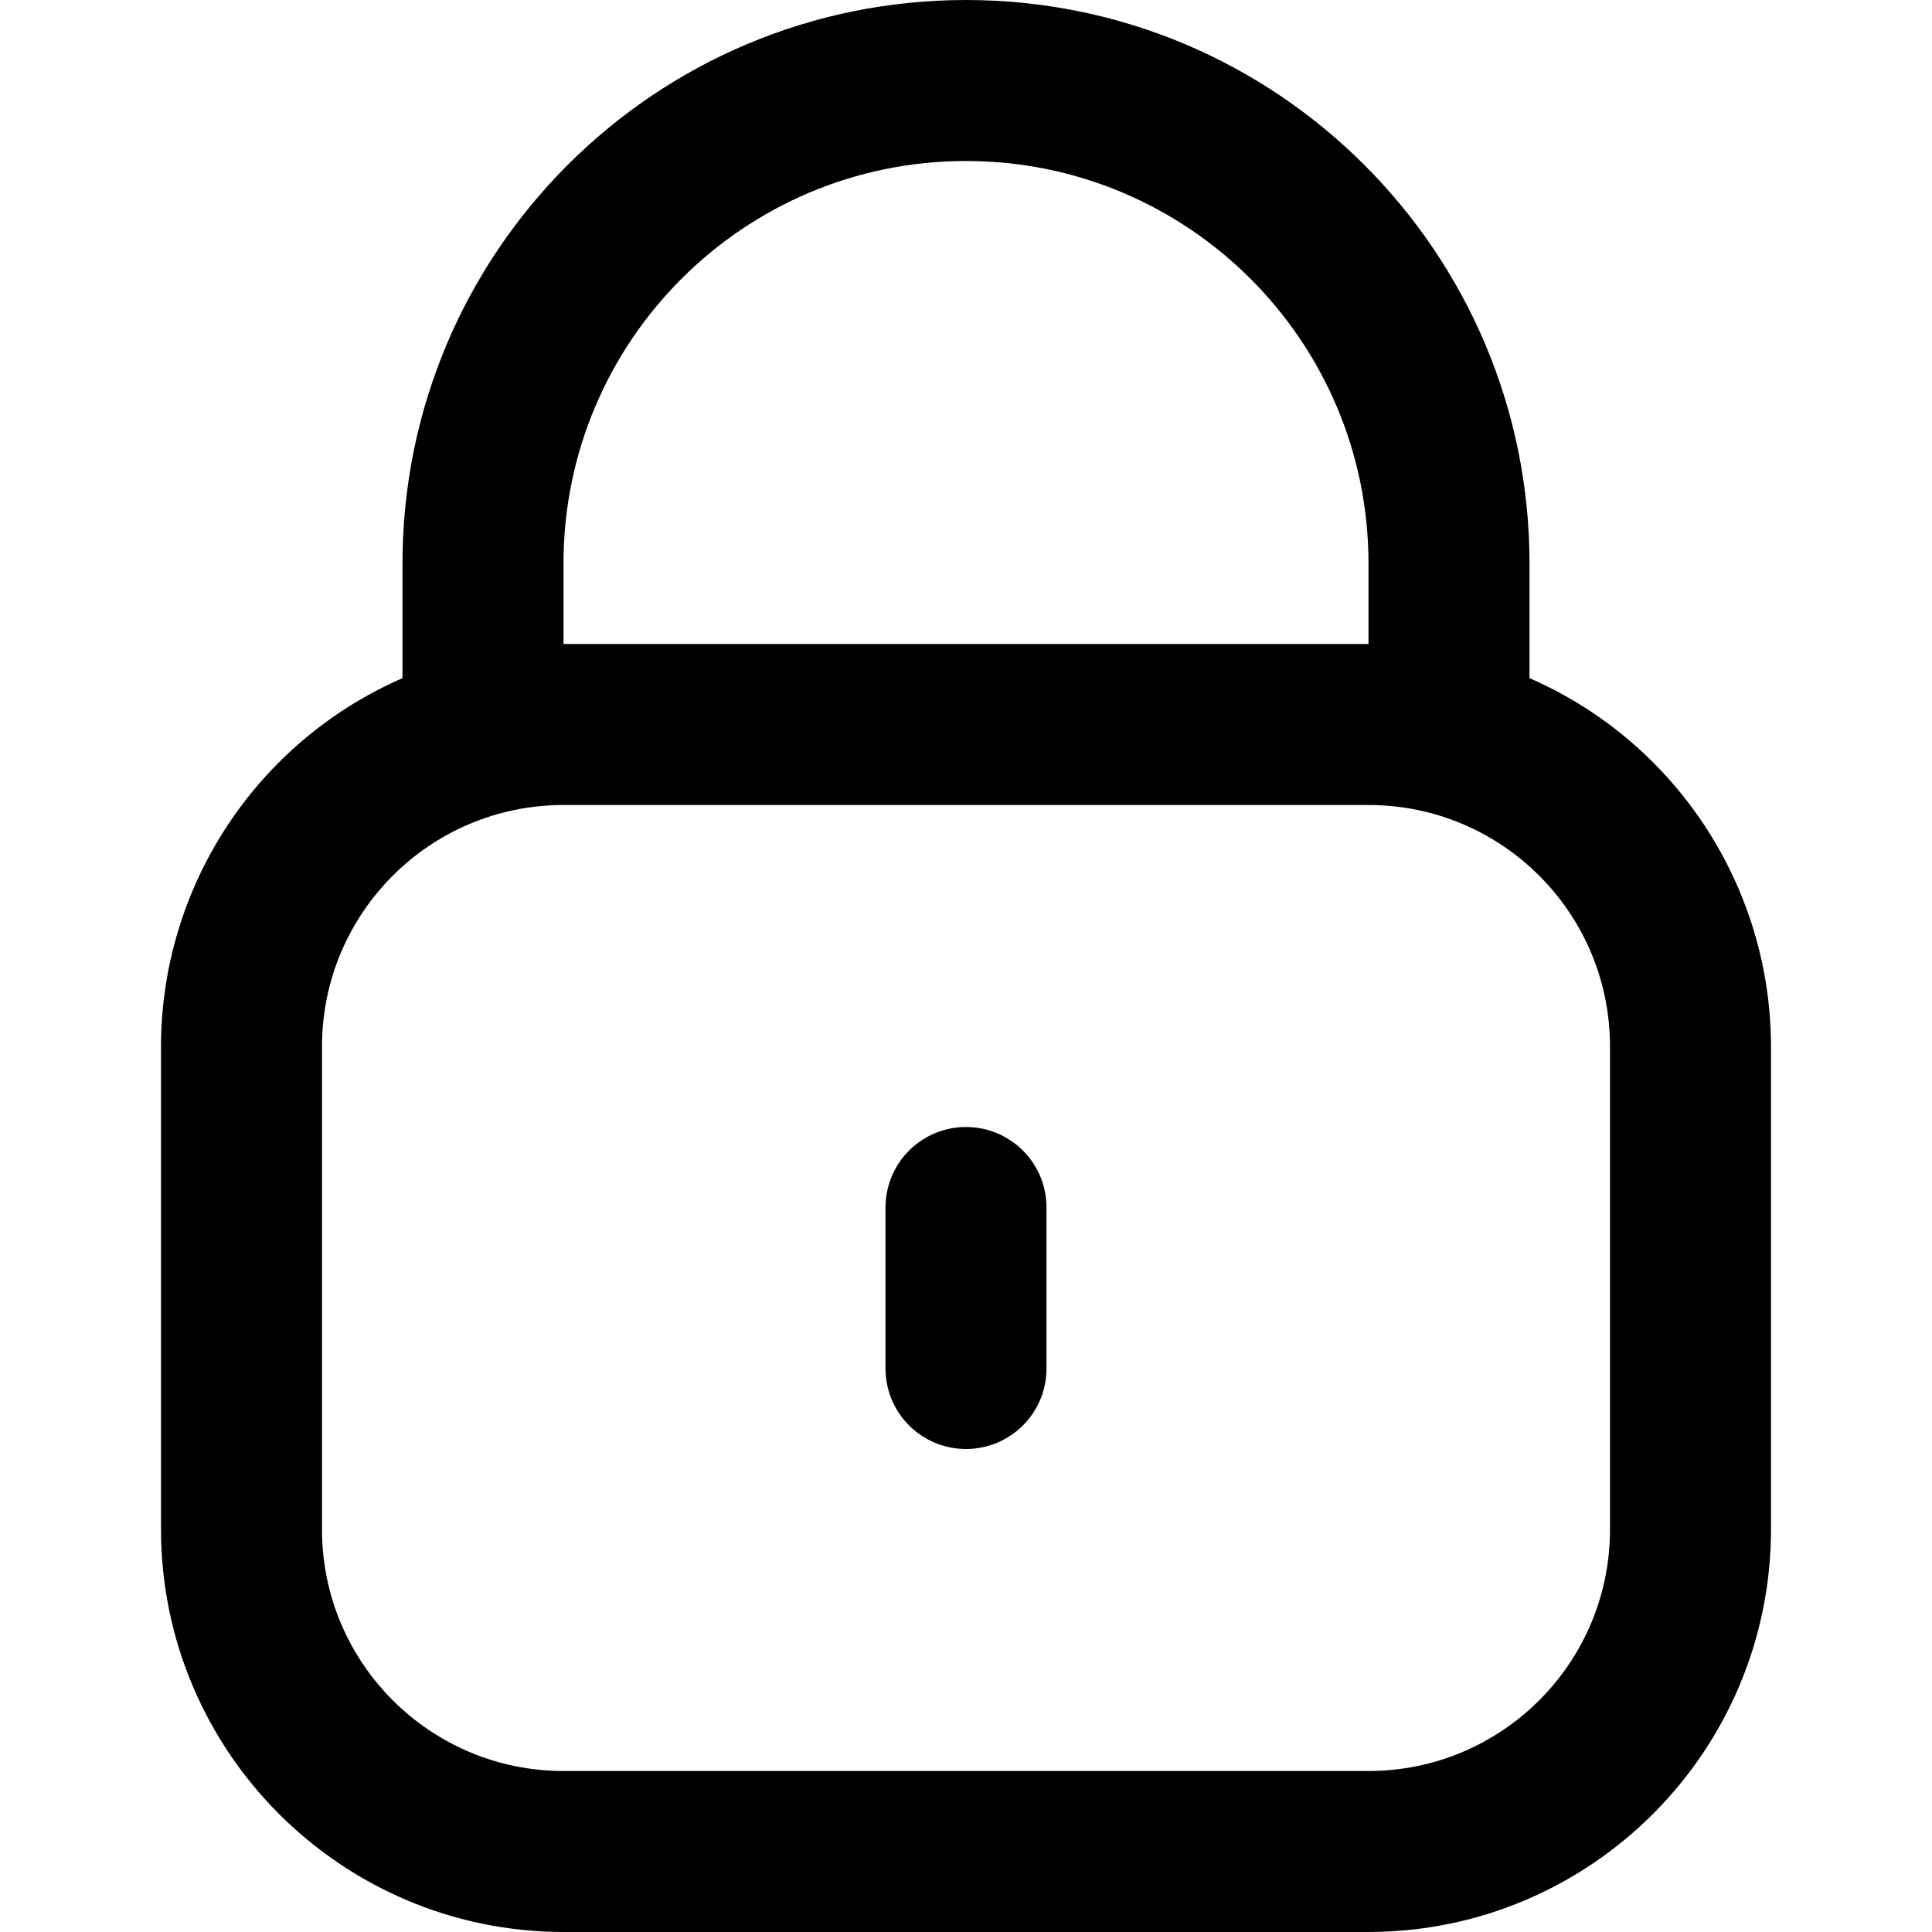
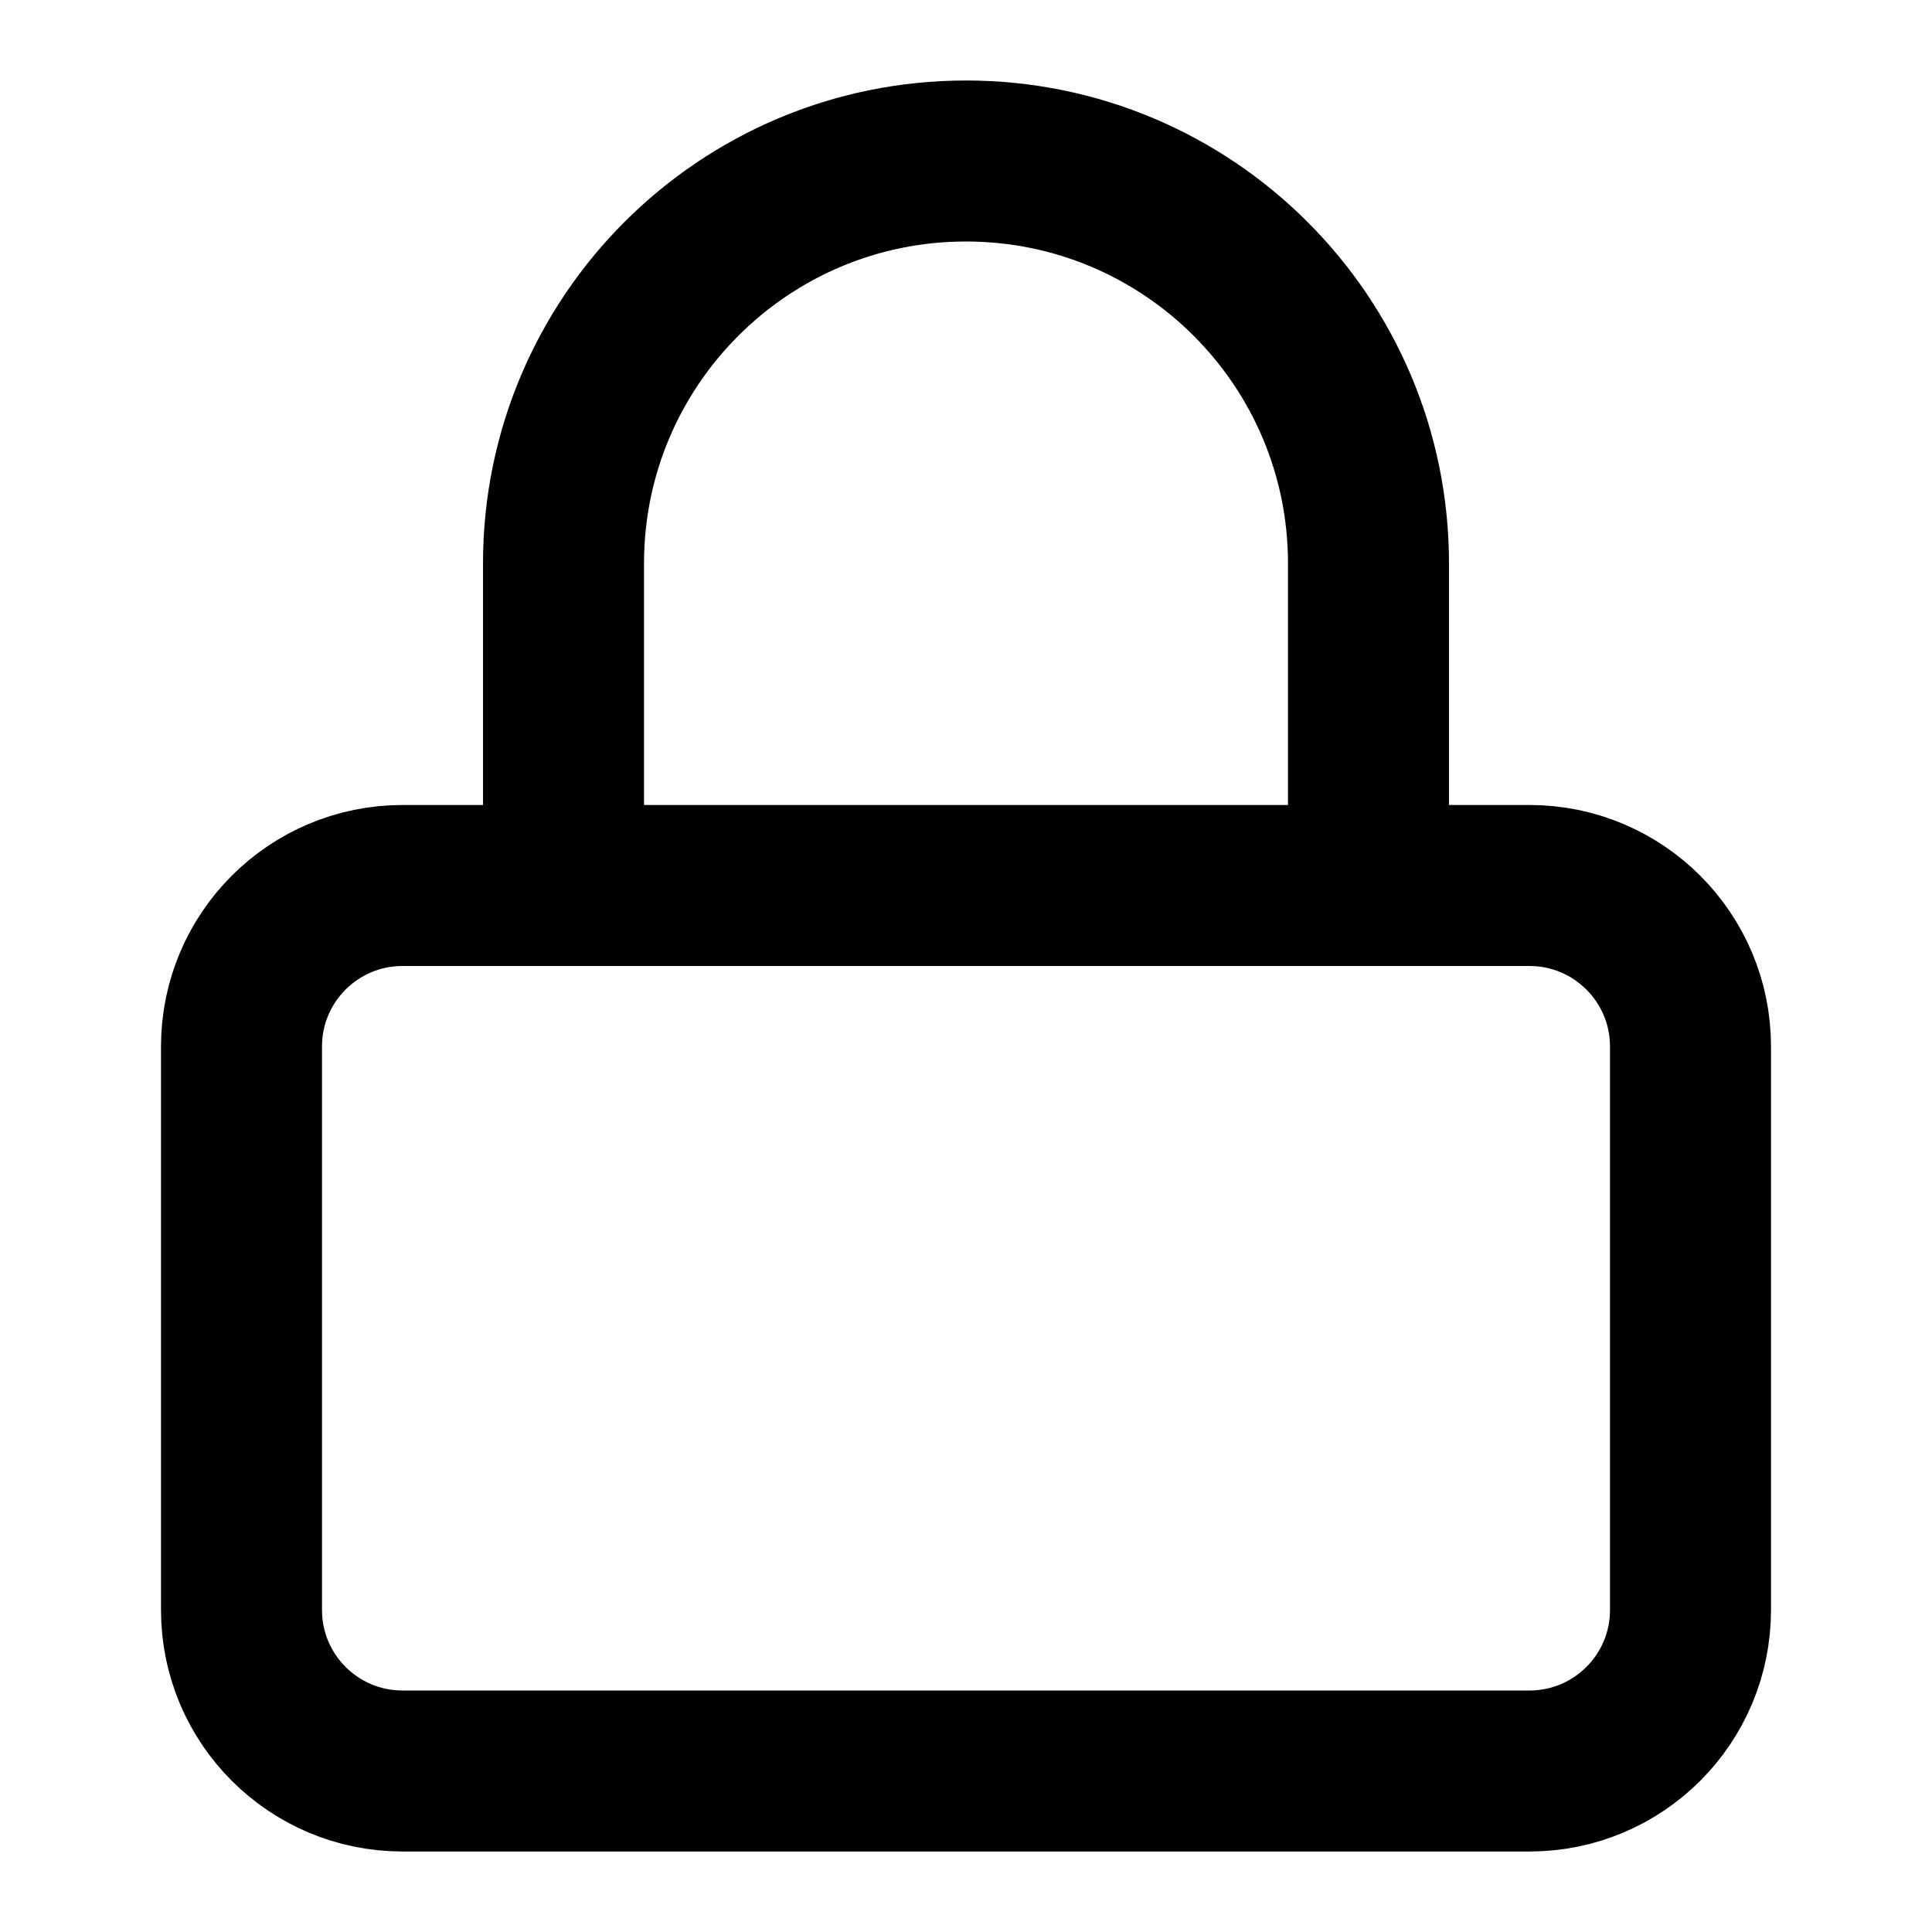
- <svg xmlns="http://www.w3.org/2000/svg" id="Outline" viewBox="0 0 24 24" width="512" height="512">
-   <path d="M19,8.424V7A7,7,0,0,0,5,7V8.424A5,5,0,0,0,2,13v6a5.006,5.006,0,0,0,5,5H17a5.006,5.006,0,0,0,5-5V13A5,5,0,0,0,19,8.424ZM7,7A5,5,0,0,1,17,7V8H7ZM20,19a3,3,0,0,1-3,3H7a3,3,0,0,1-3-3V13a3,3,0,0,1,3-3H17a3,3,0,0,1,3,3Z" />
-   <path d="M12,14a1,1,0,0,0-1,1v2a1,1,0,0,0,2,0V15A1,1,0,0,0,12,14Z" />
+ <svg xmlns="http://www.w3.org/2000/svg" width="24" height="24" viewBox="0 0 24 24" fill="none" stroke="currentColor" stroke-width="2" stroke-linecap="round" stroke-linejoin="round" class="feather feather-lock">
+   <rect x="3" y="11" width="18" height="11" rx="2" ry="2" />
+   <path d="M7 11V7a5 5 0 0 1 10 0v4" />
</svg>
